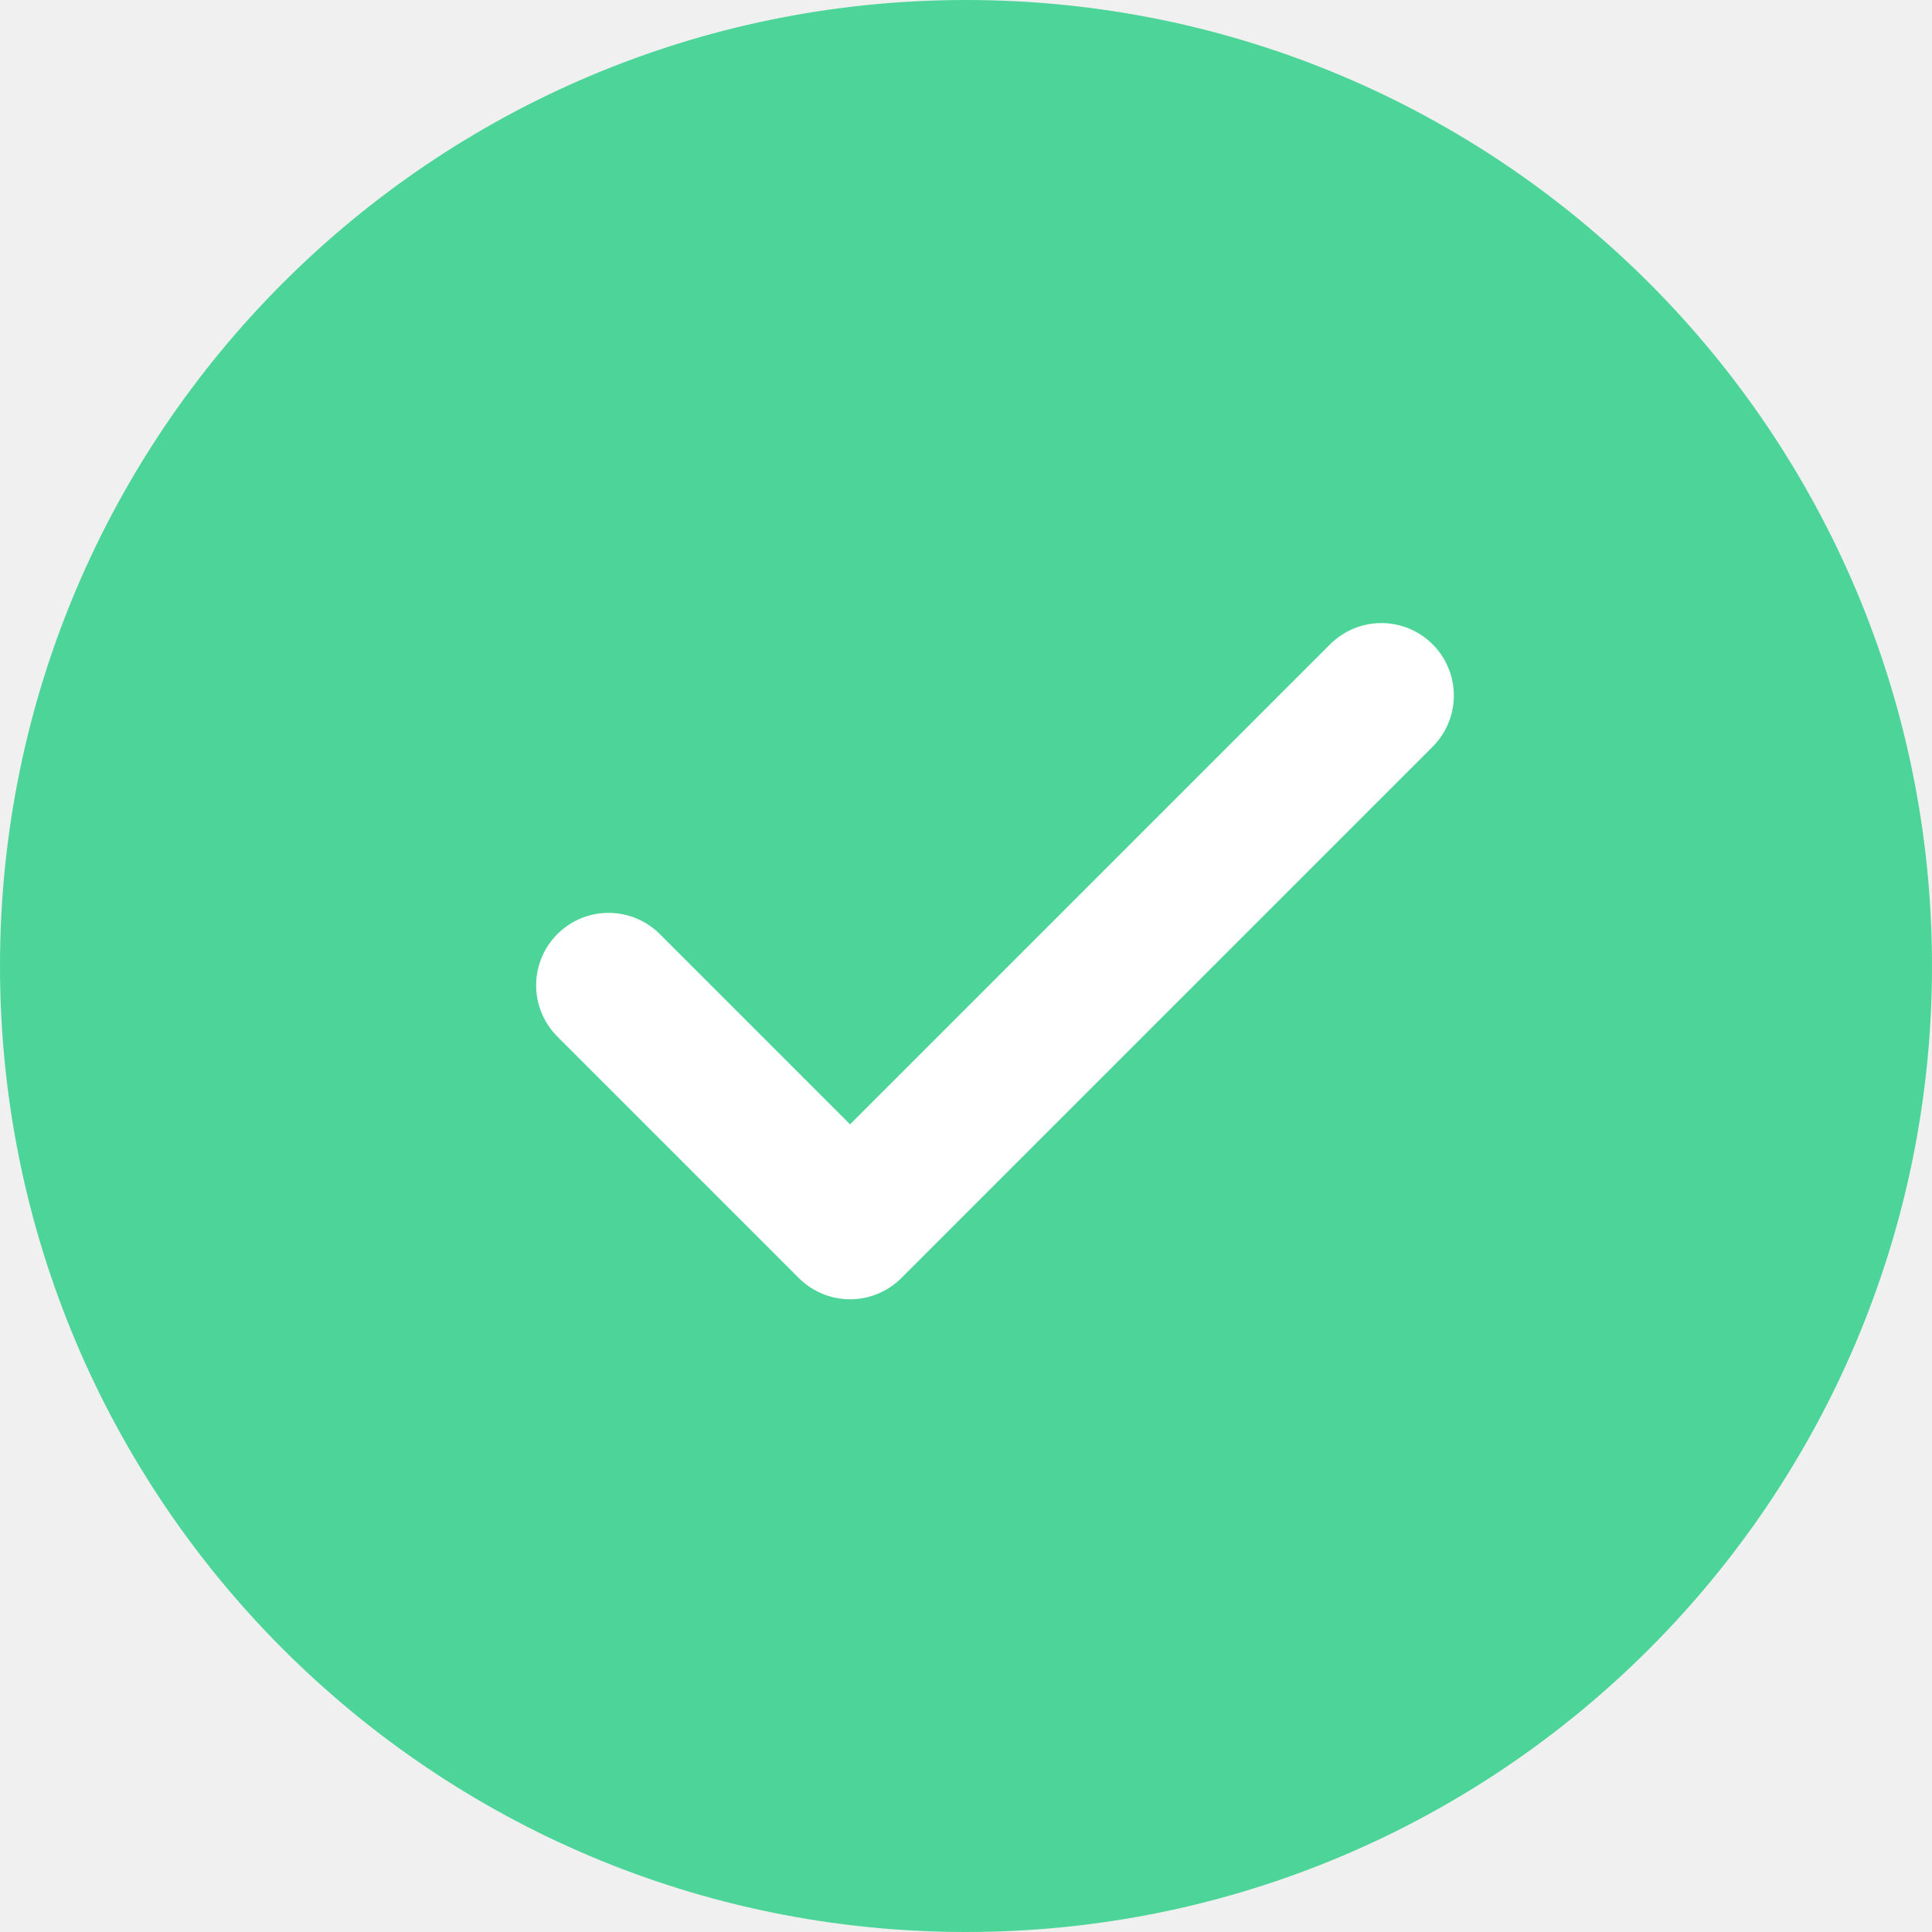
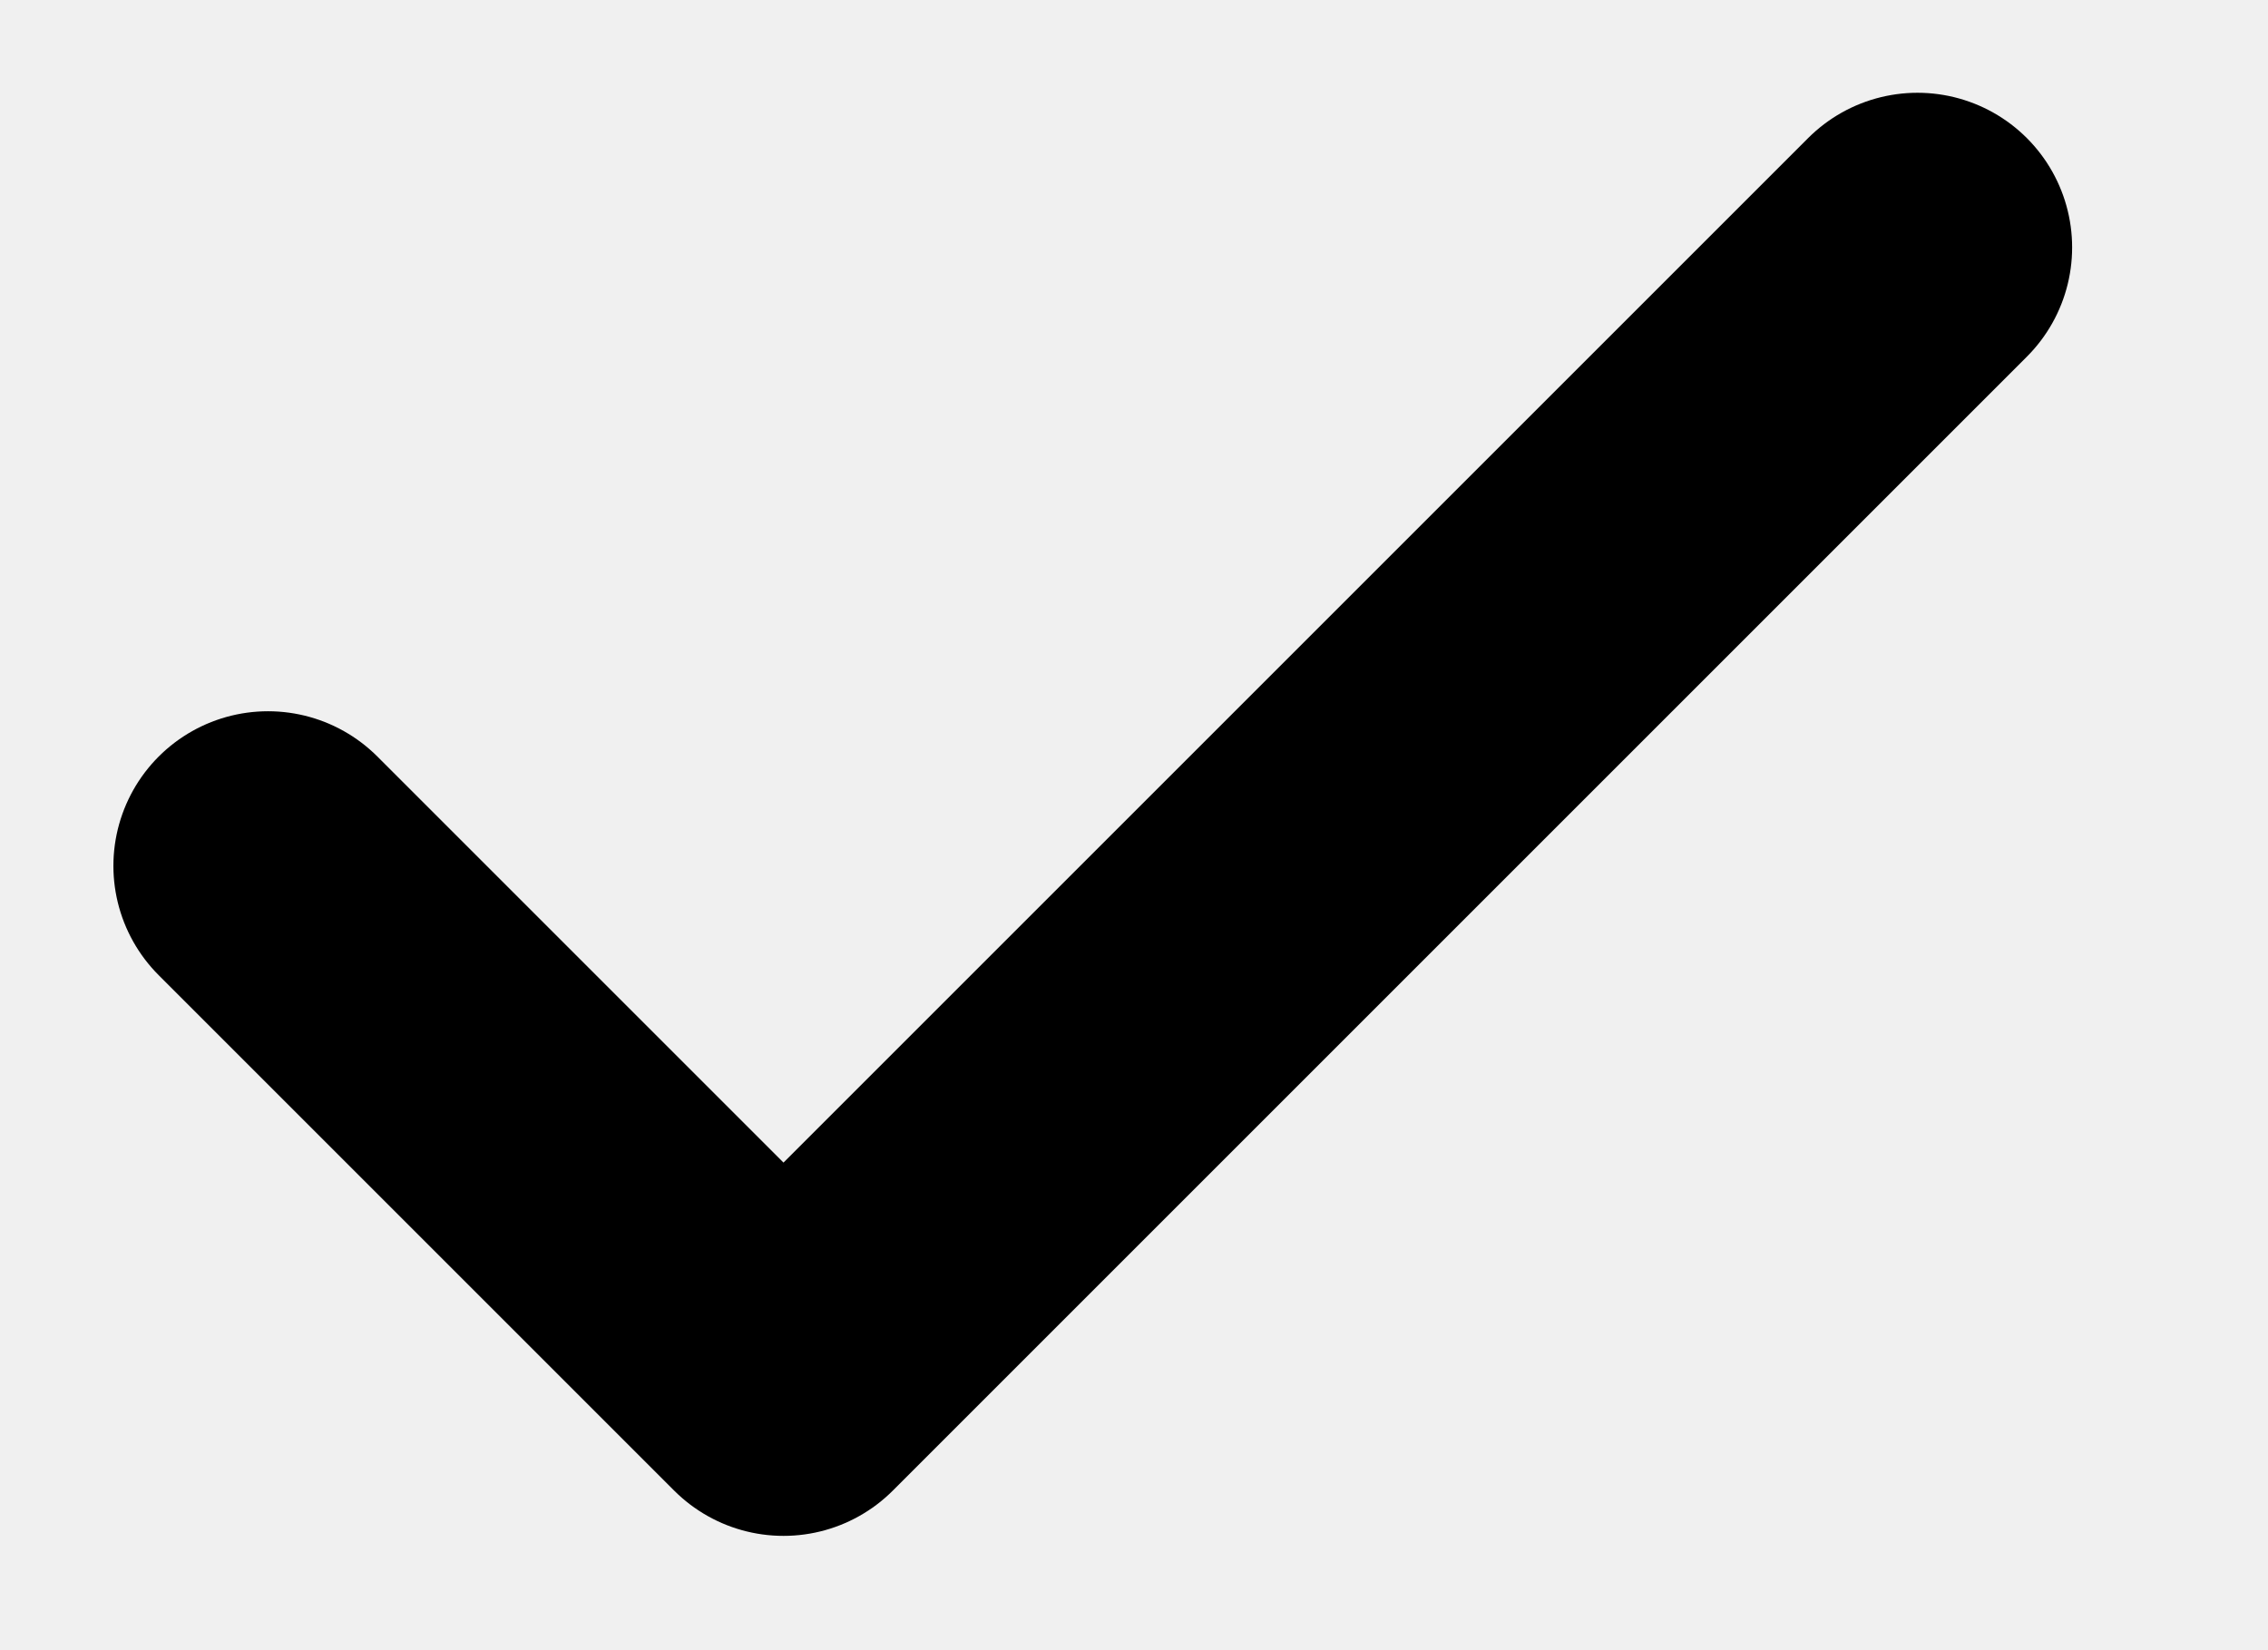
- <svg xmlns="http://www.w3.org/2000/svg" width="20" height="20" viewBox="0 0 20 20" fill="none">
-   <circle cx="10" cy="10" r="9" fill="#4DD599" stroke="#4DD599" stroke-width="2" />
-   <path d="M14.3 7.2L8.8 12.7L6.3 10.2" stroke="white" stroke-width="1.5" stroke-linecap="round" stroke-linejoin="round" />
+ <svg xmlns="http://www.w3.org/2000/svg" width="11" height="8" viewBox="0 0 11 8" fill="none">
+   <path d="M9.3 1.2L3.8 6.7L1.3 4.2" stroke="#000" stroke-width="1.5" stroke-linecap="round" stroke-linejoin="round" />
</svg>
